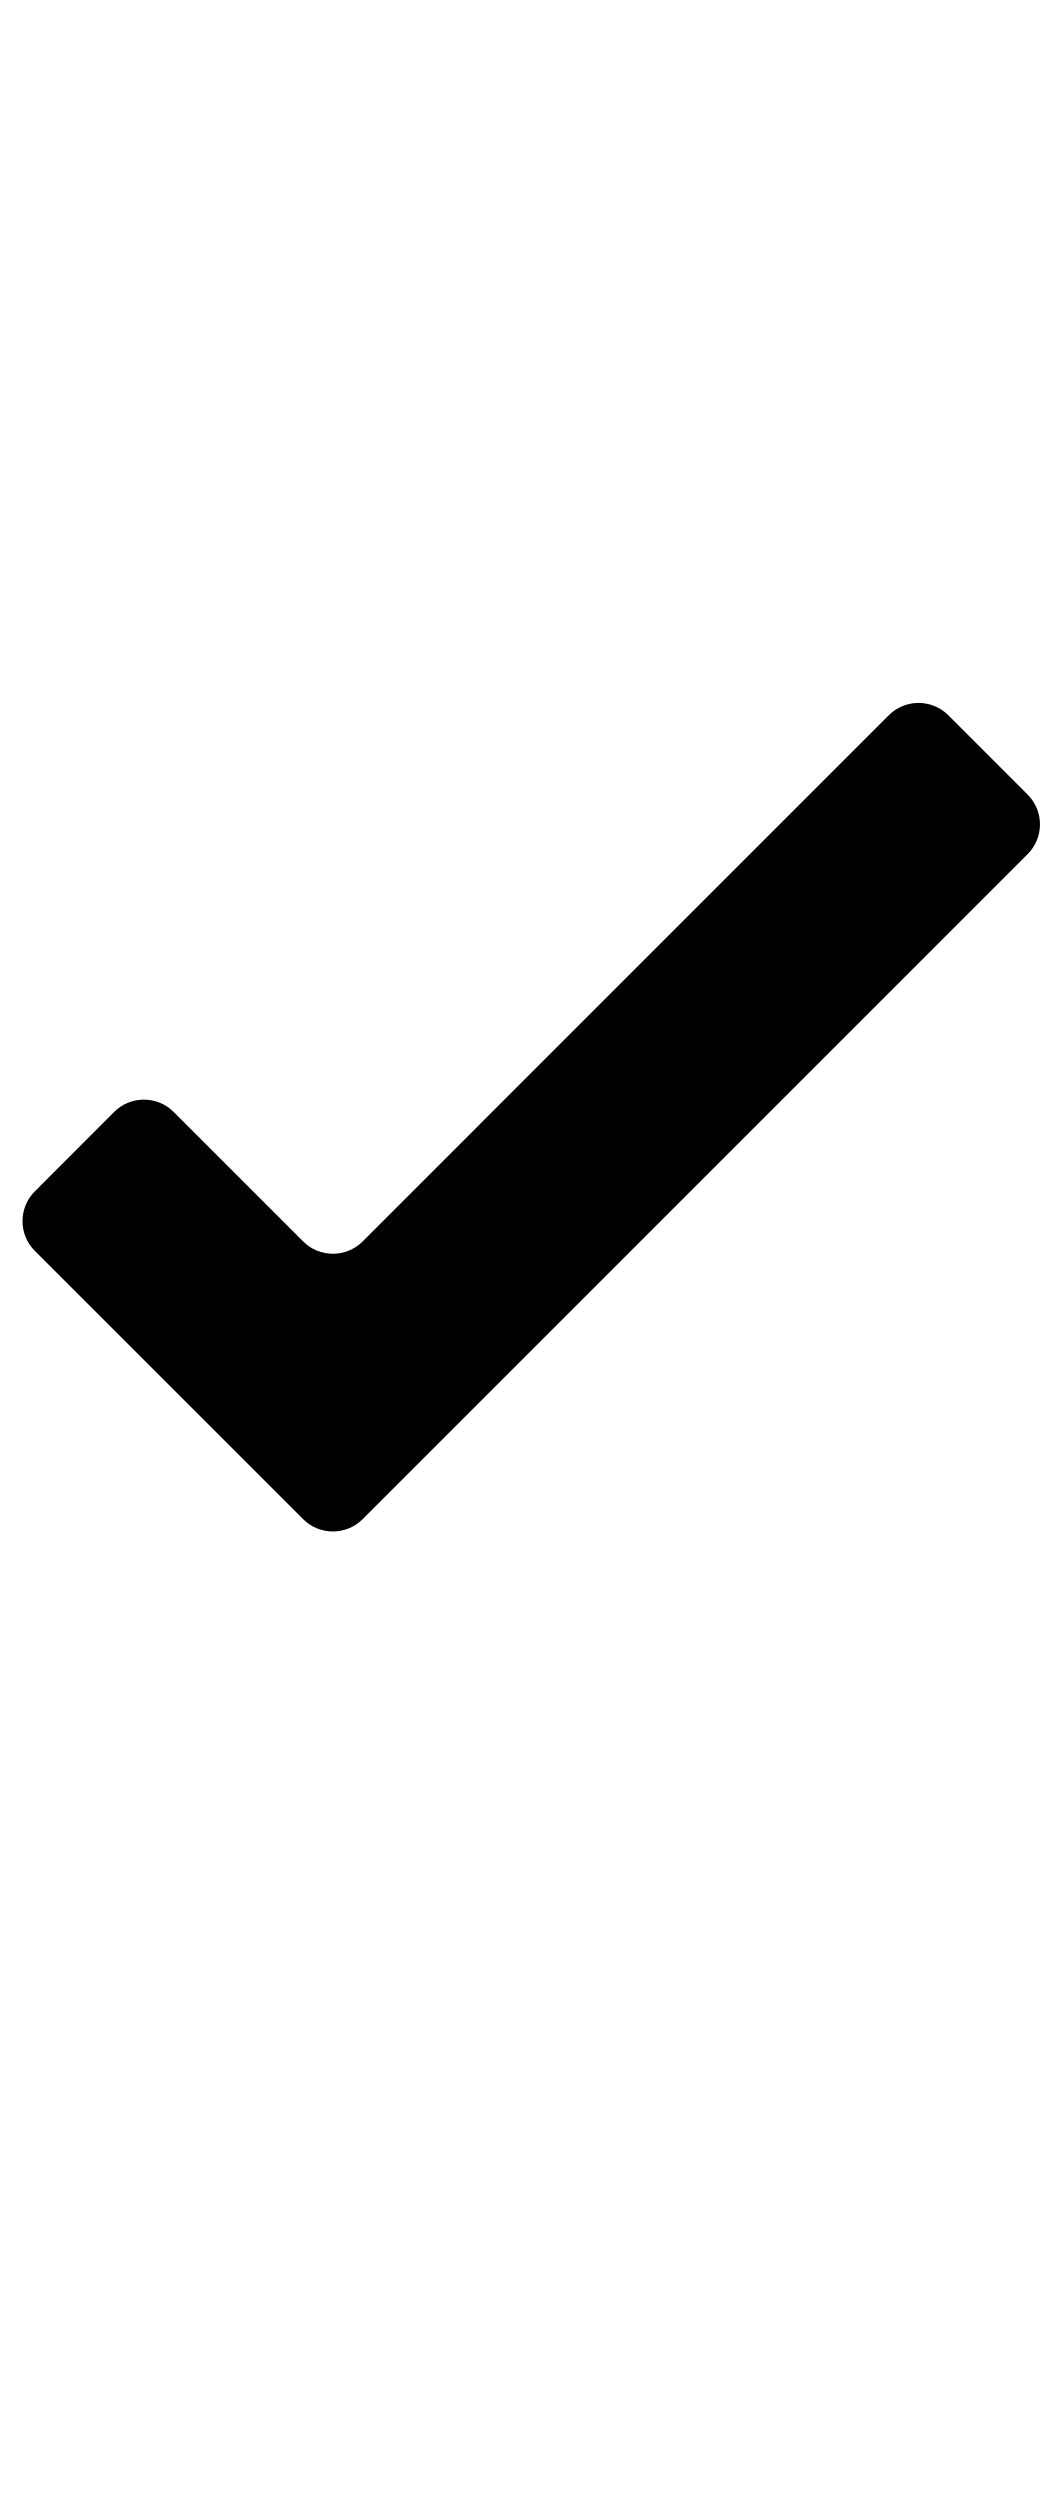
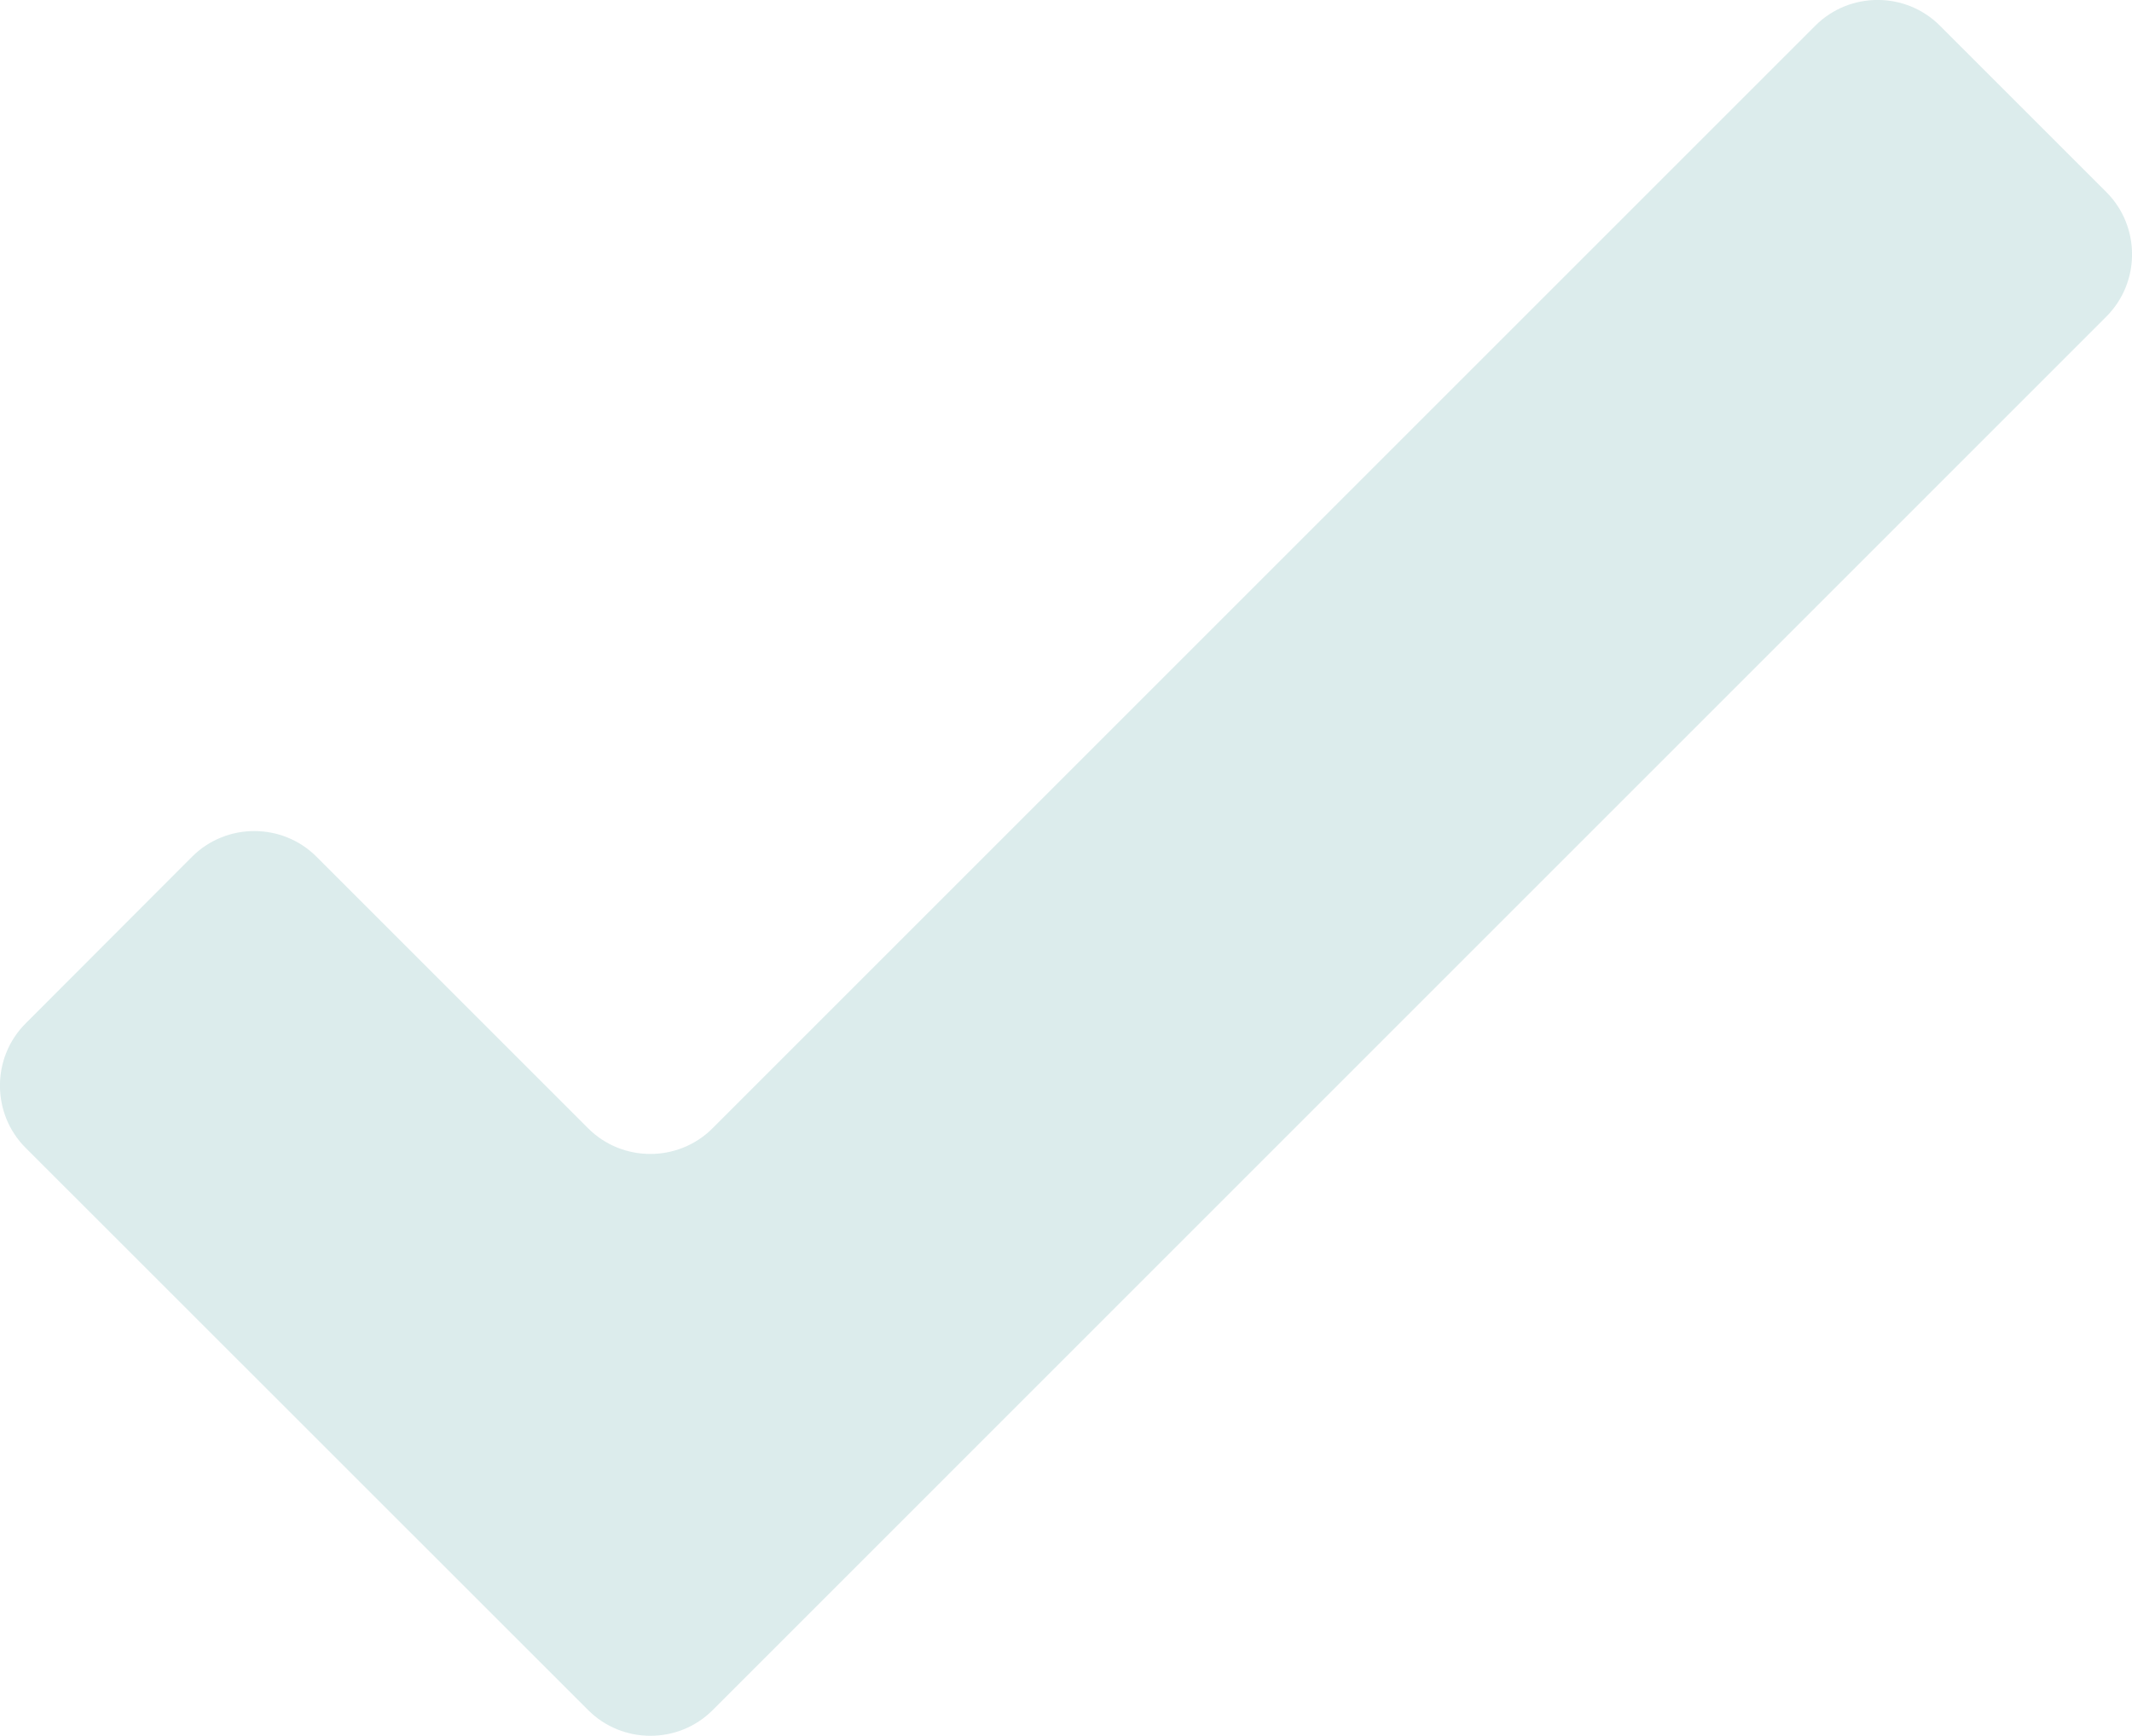
- <svg xmlns="http://www.w3.org/2000/svg" viewBox="0 0 2409.4 5669.3">
-   <path d="M2150.3 1621.8c-37-37-97.6-37-134.6 0L822.2 2815.4c-37 37-97.6 37-134.6 0l-294-294c-37-37-97.6-37-134.6 0L78.8 2701.9c-37 37-37 97.6 0 134.6l608.8 608.7c37 37 97.6 37 134.6 0l1508.4-1508.5c37-37 37-97.6 0-134.6l-180.3-180.3z" />
+ <svg xmlns="http://www.w3.org/2000/svg" id="Слой_1" viewBox="0 0 2307.3 1878.9">
+   <style>.st0{fill:#dcecec}</style>
+   <g id="XMLID_1_">
+     <path class="st0" d="M2279.6 208c37 37 37 97.6 0 134.6L771.2 1851.1c-37 37-97.6 37-134.6 0L27.7 1242.4c-37-37-37-97.6 0-134.6l180.2-180.5c37-37 97.6-37 134.6 0l294 294c37 37 97.6 37 134.6 0L1964.7 27.7c37-37 97.6-37 134.6 0L2279.6 208z" />
+   </g>
</svg>
